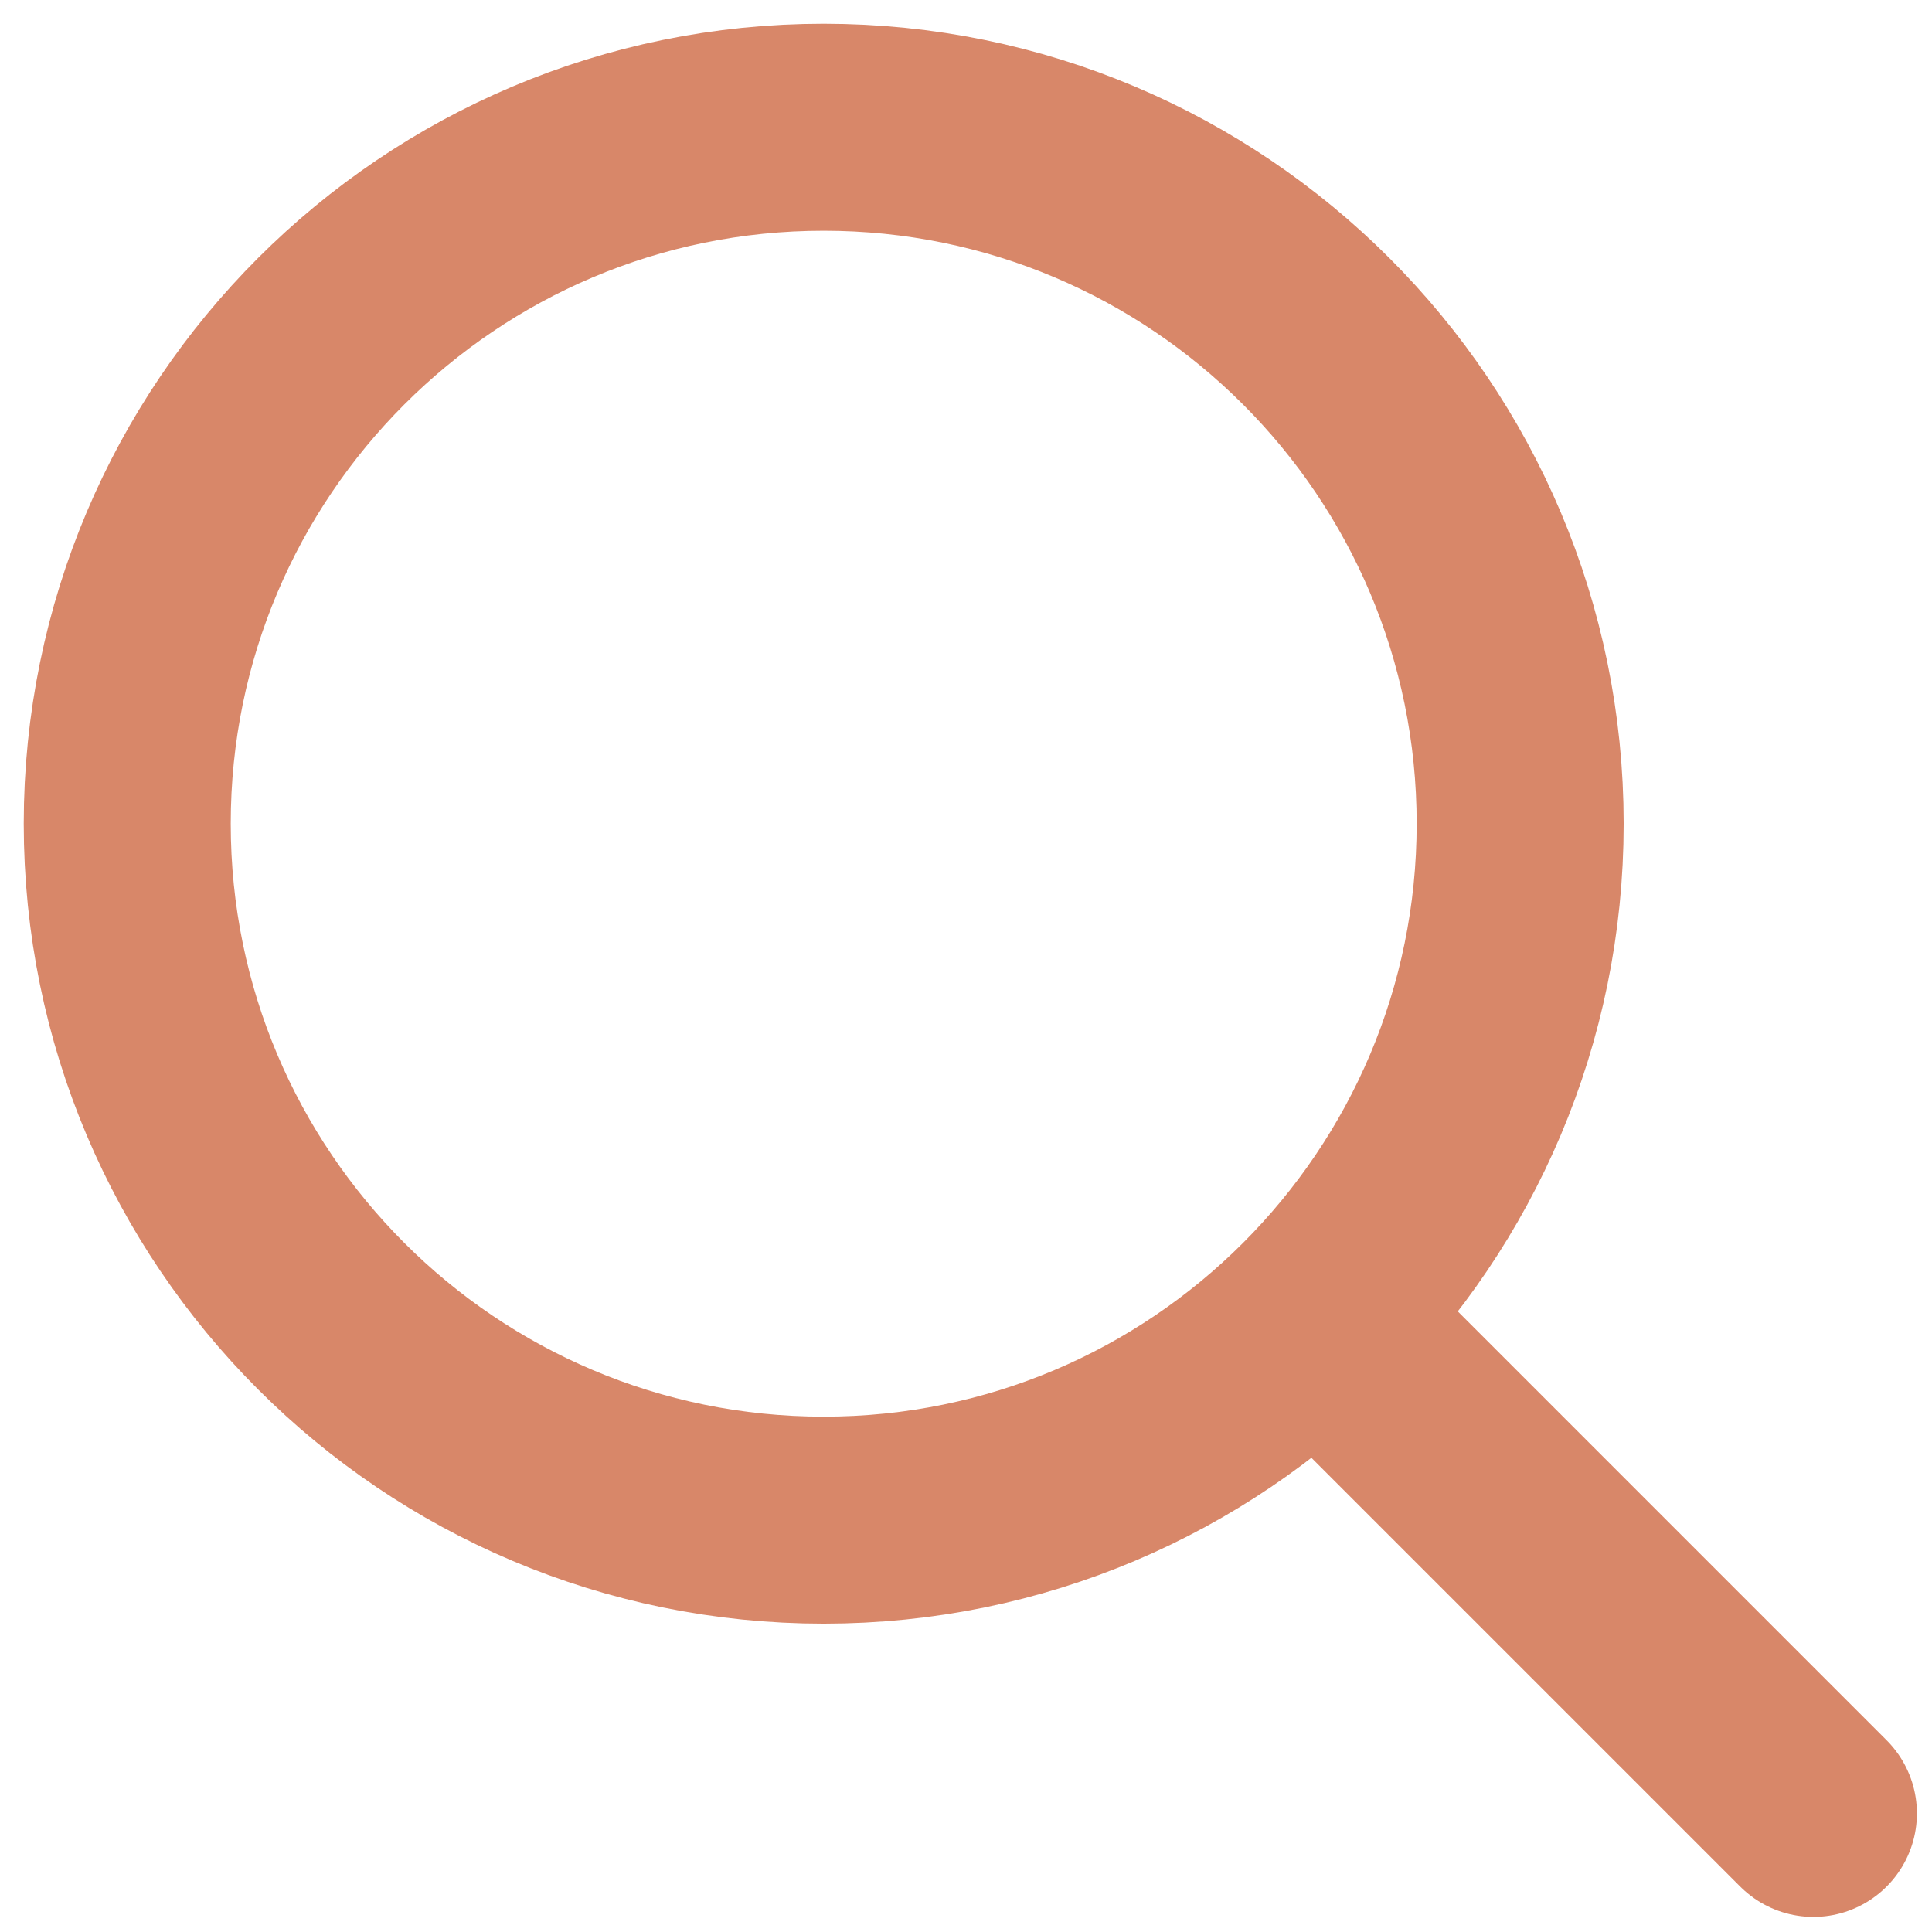
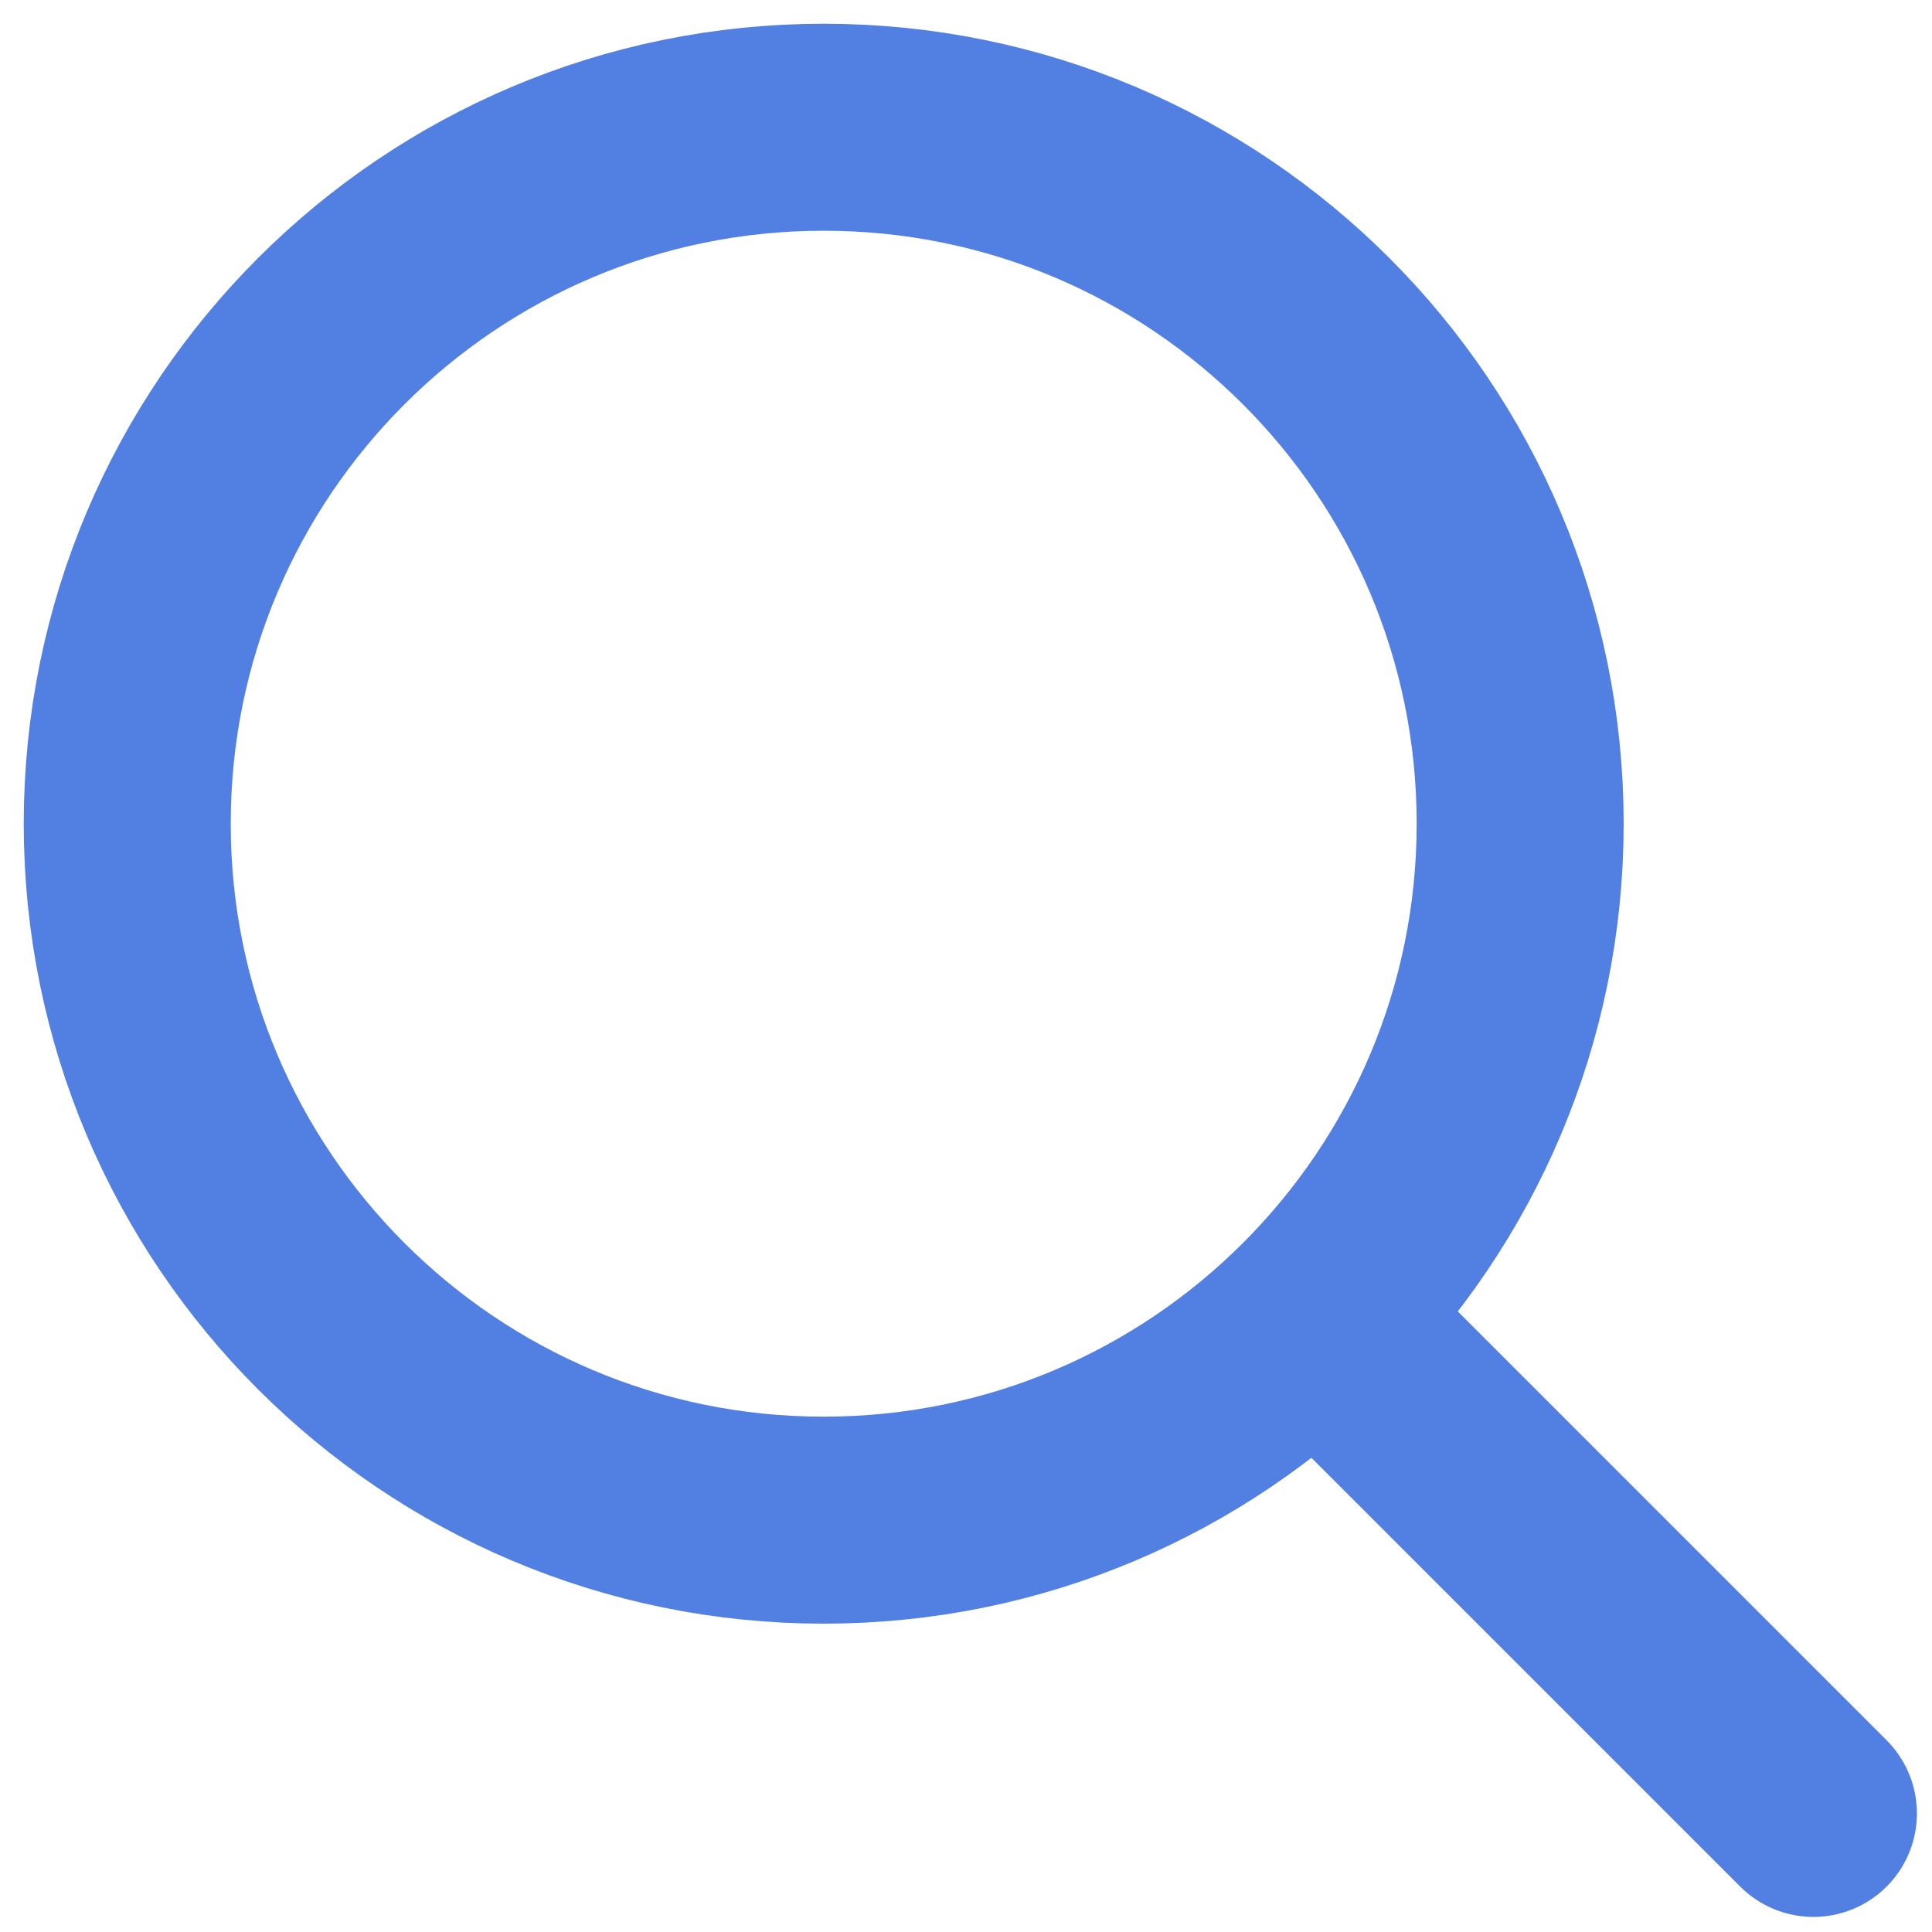
<svg xmlns="http://www.w3.org/2000/svg" width="42" height="42" viewBox="0 0 42 42" fill="none">
-   <path d="M29.859 29.859L39.422 39.422" stroke="#D88769" stroke-width="4.5" stroke-linecap="round" stroke-linejoin="round" />
-   <path d="M17.906 33.047C26.268 33.047 33.047 26.268 33.047 17.906C33.047 9.544 26.268 2.766 17.906 2.766C9.544 2.766 2.766 9.544 2.766 17.906C2.766 26.268 9.544 33.047 17.906 33.047Z" stroke="#D88769" stroke-width="4.5" stroke-linecap="round" stroke-linejoin="round" />
+   <path d="M29.859 29.859L39.422 39.422" stroke="rgb(82, 128, 226)" stroke-width="4.5" stroke-linecap="round" stroke-linejoin="round" />
+   <path d="M17.906 33.047C26.268 33.047 33.047 26.268 33.047 17.906C33.047 9.544 26.268 2.766 17.906 2.766C9.544 2.766 2.766 9.544 2.766 17.906C2.766 26.268 9.544 33.047 17.906 33.047Z" stroke="rgb(82, 128, 226)" stroke-width="4.5" stroke-linecap="round" stroke-linejoin="round" />
</svg>
